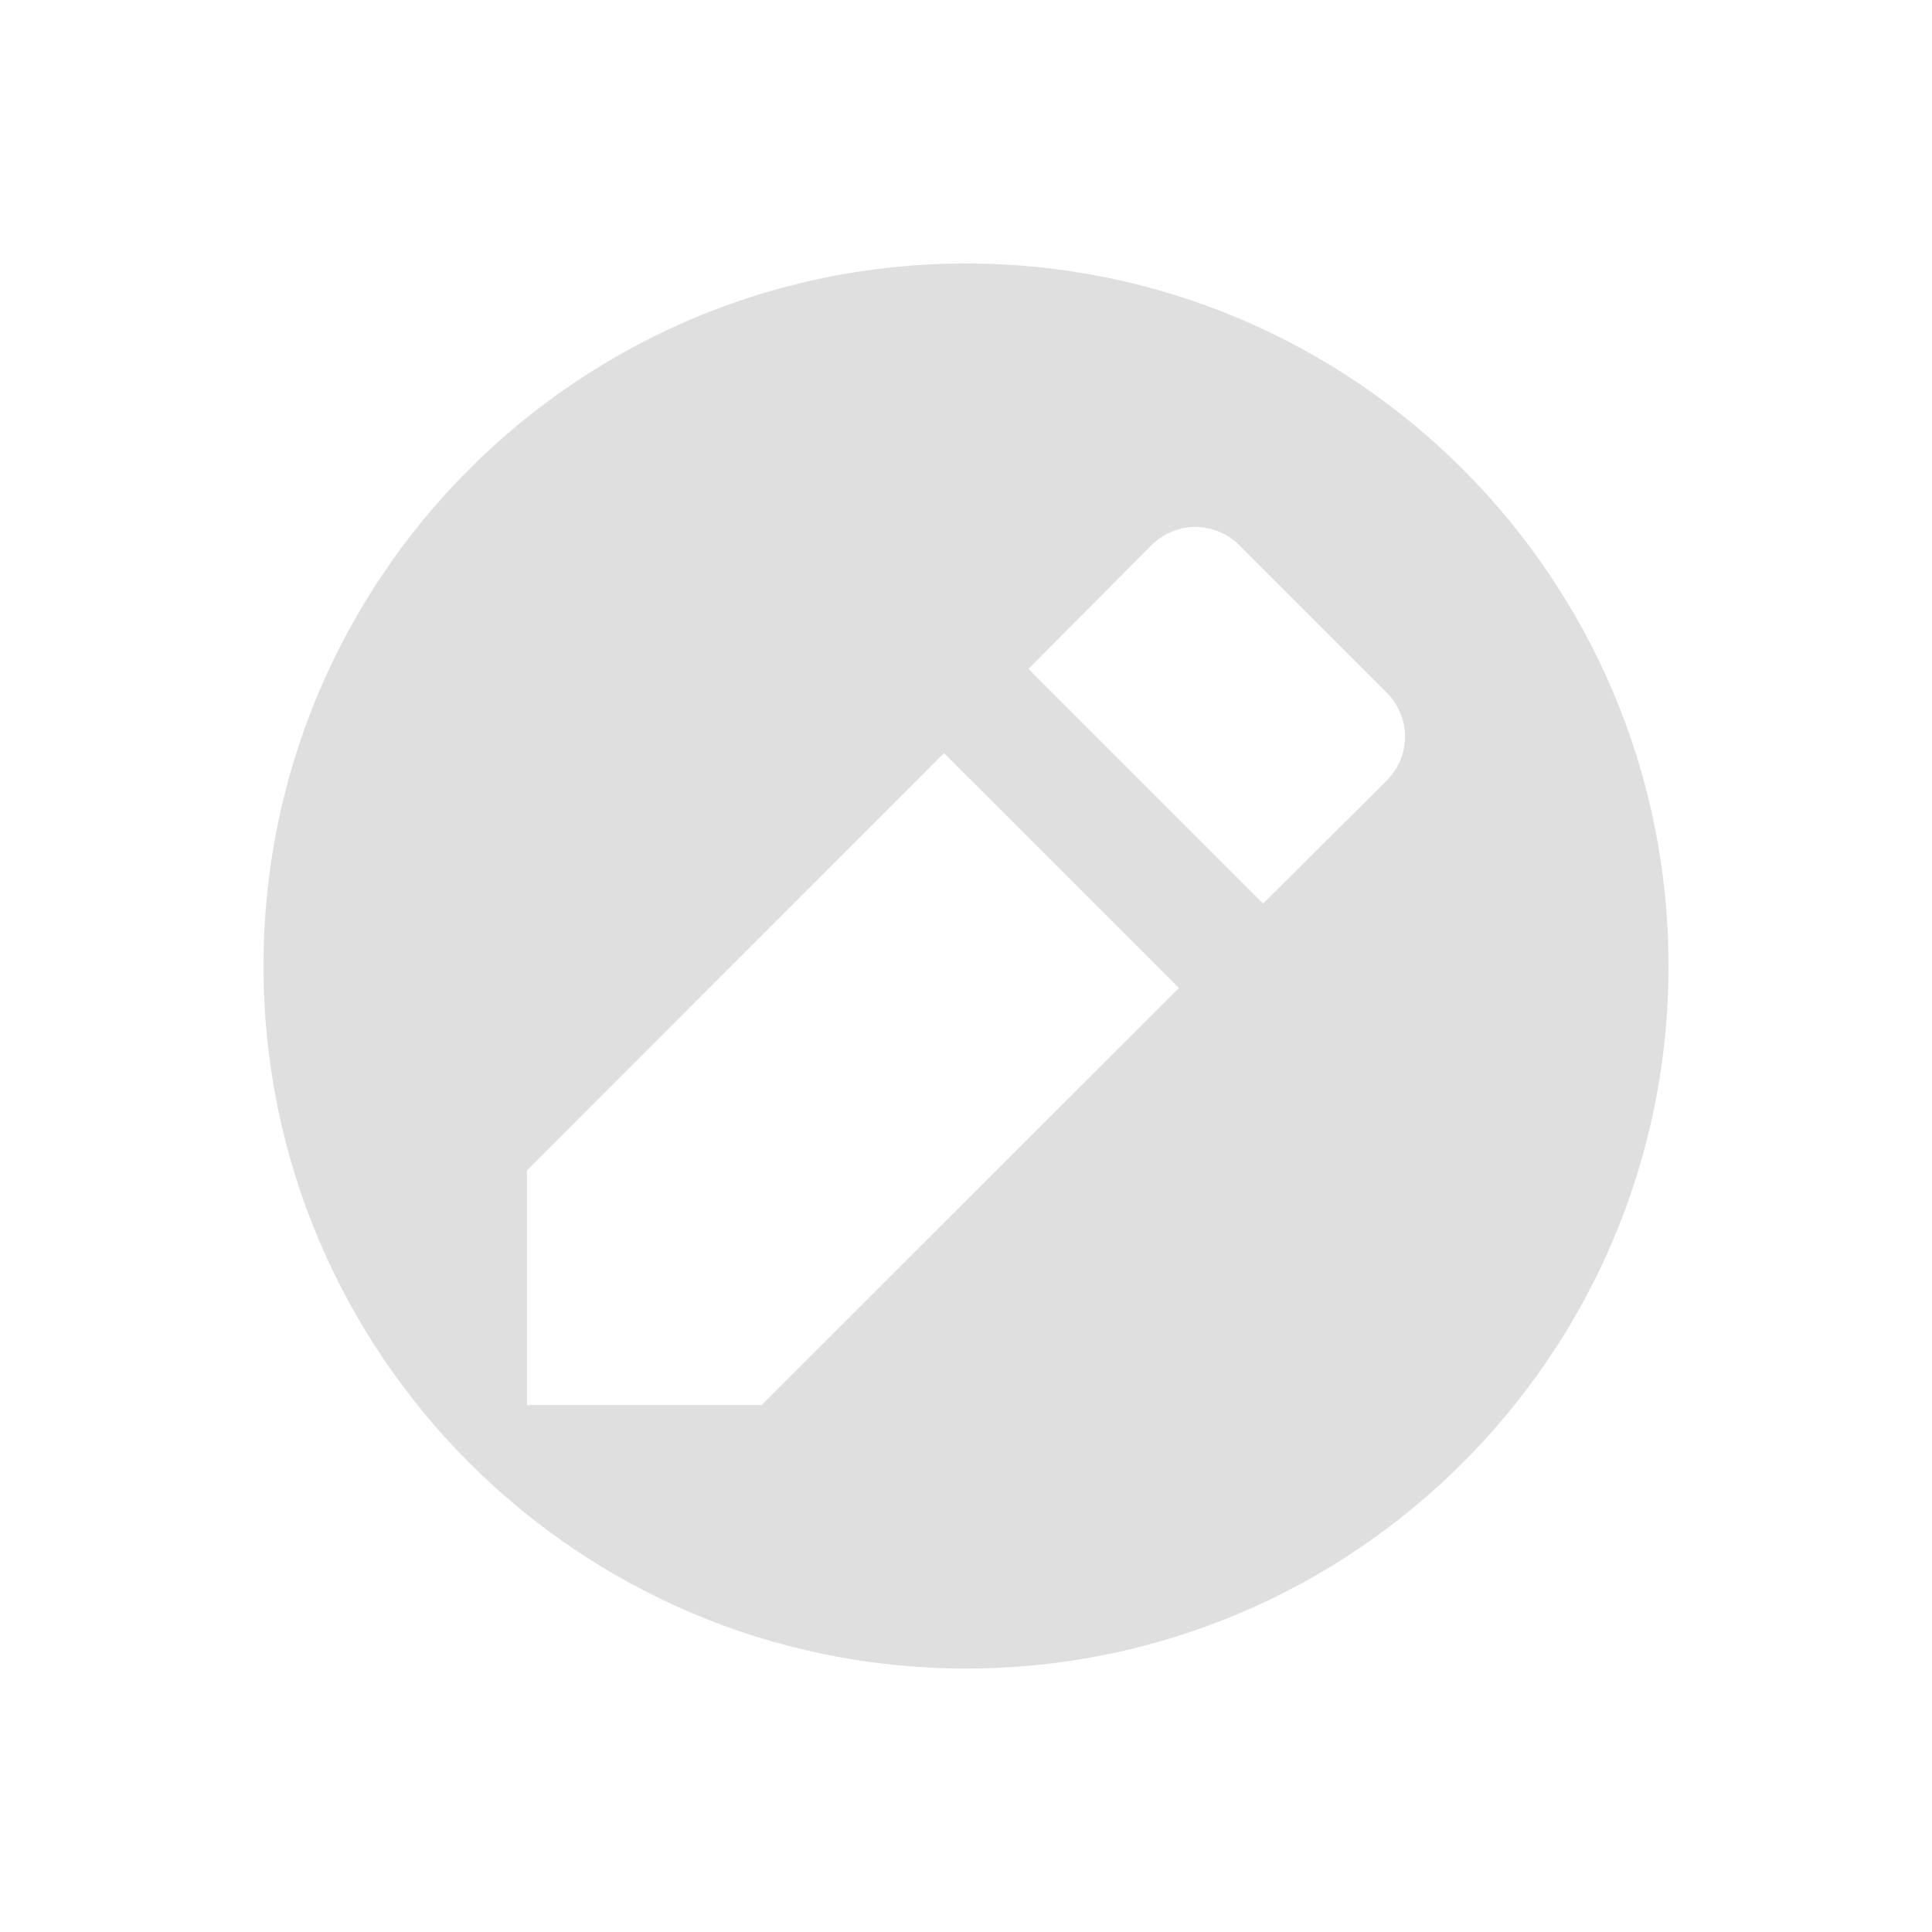
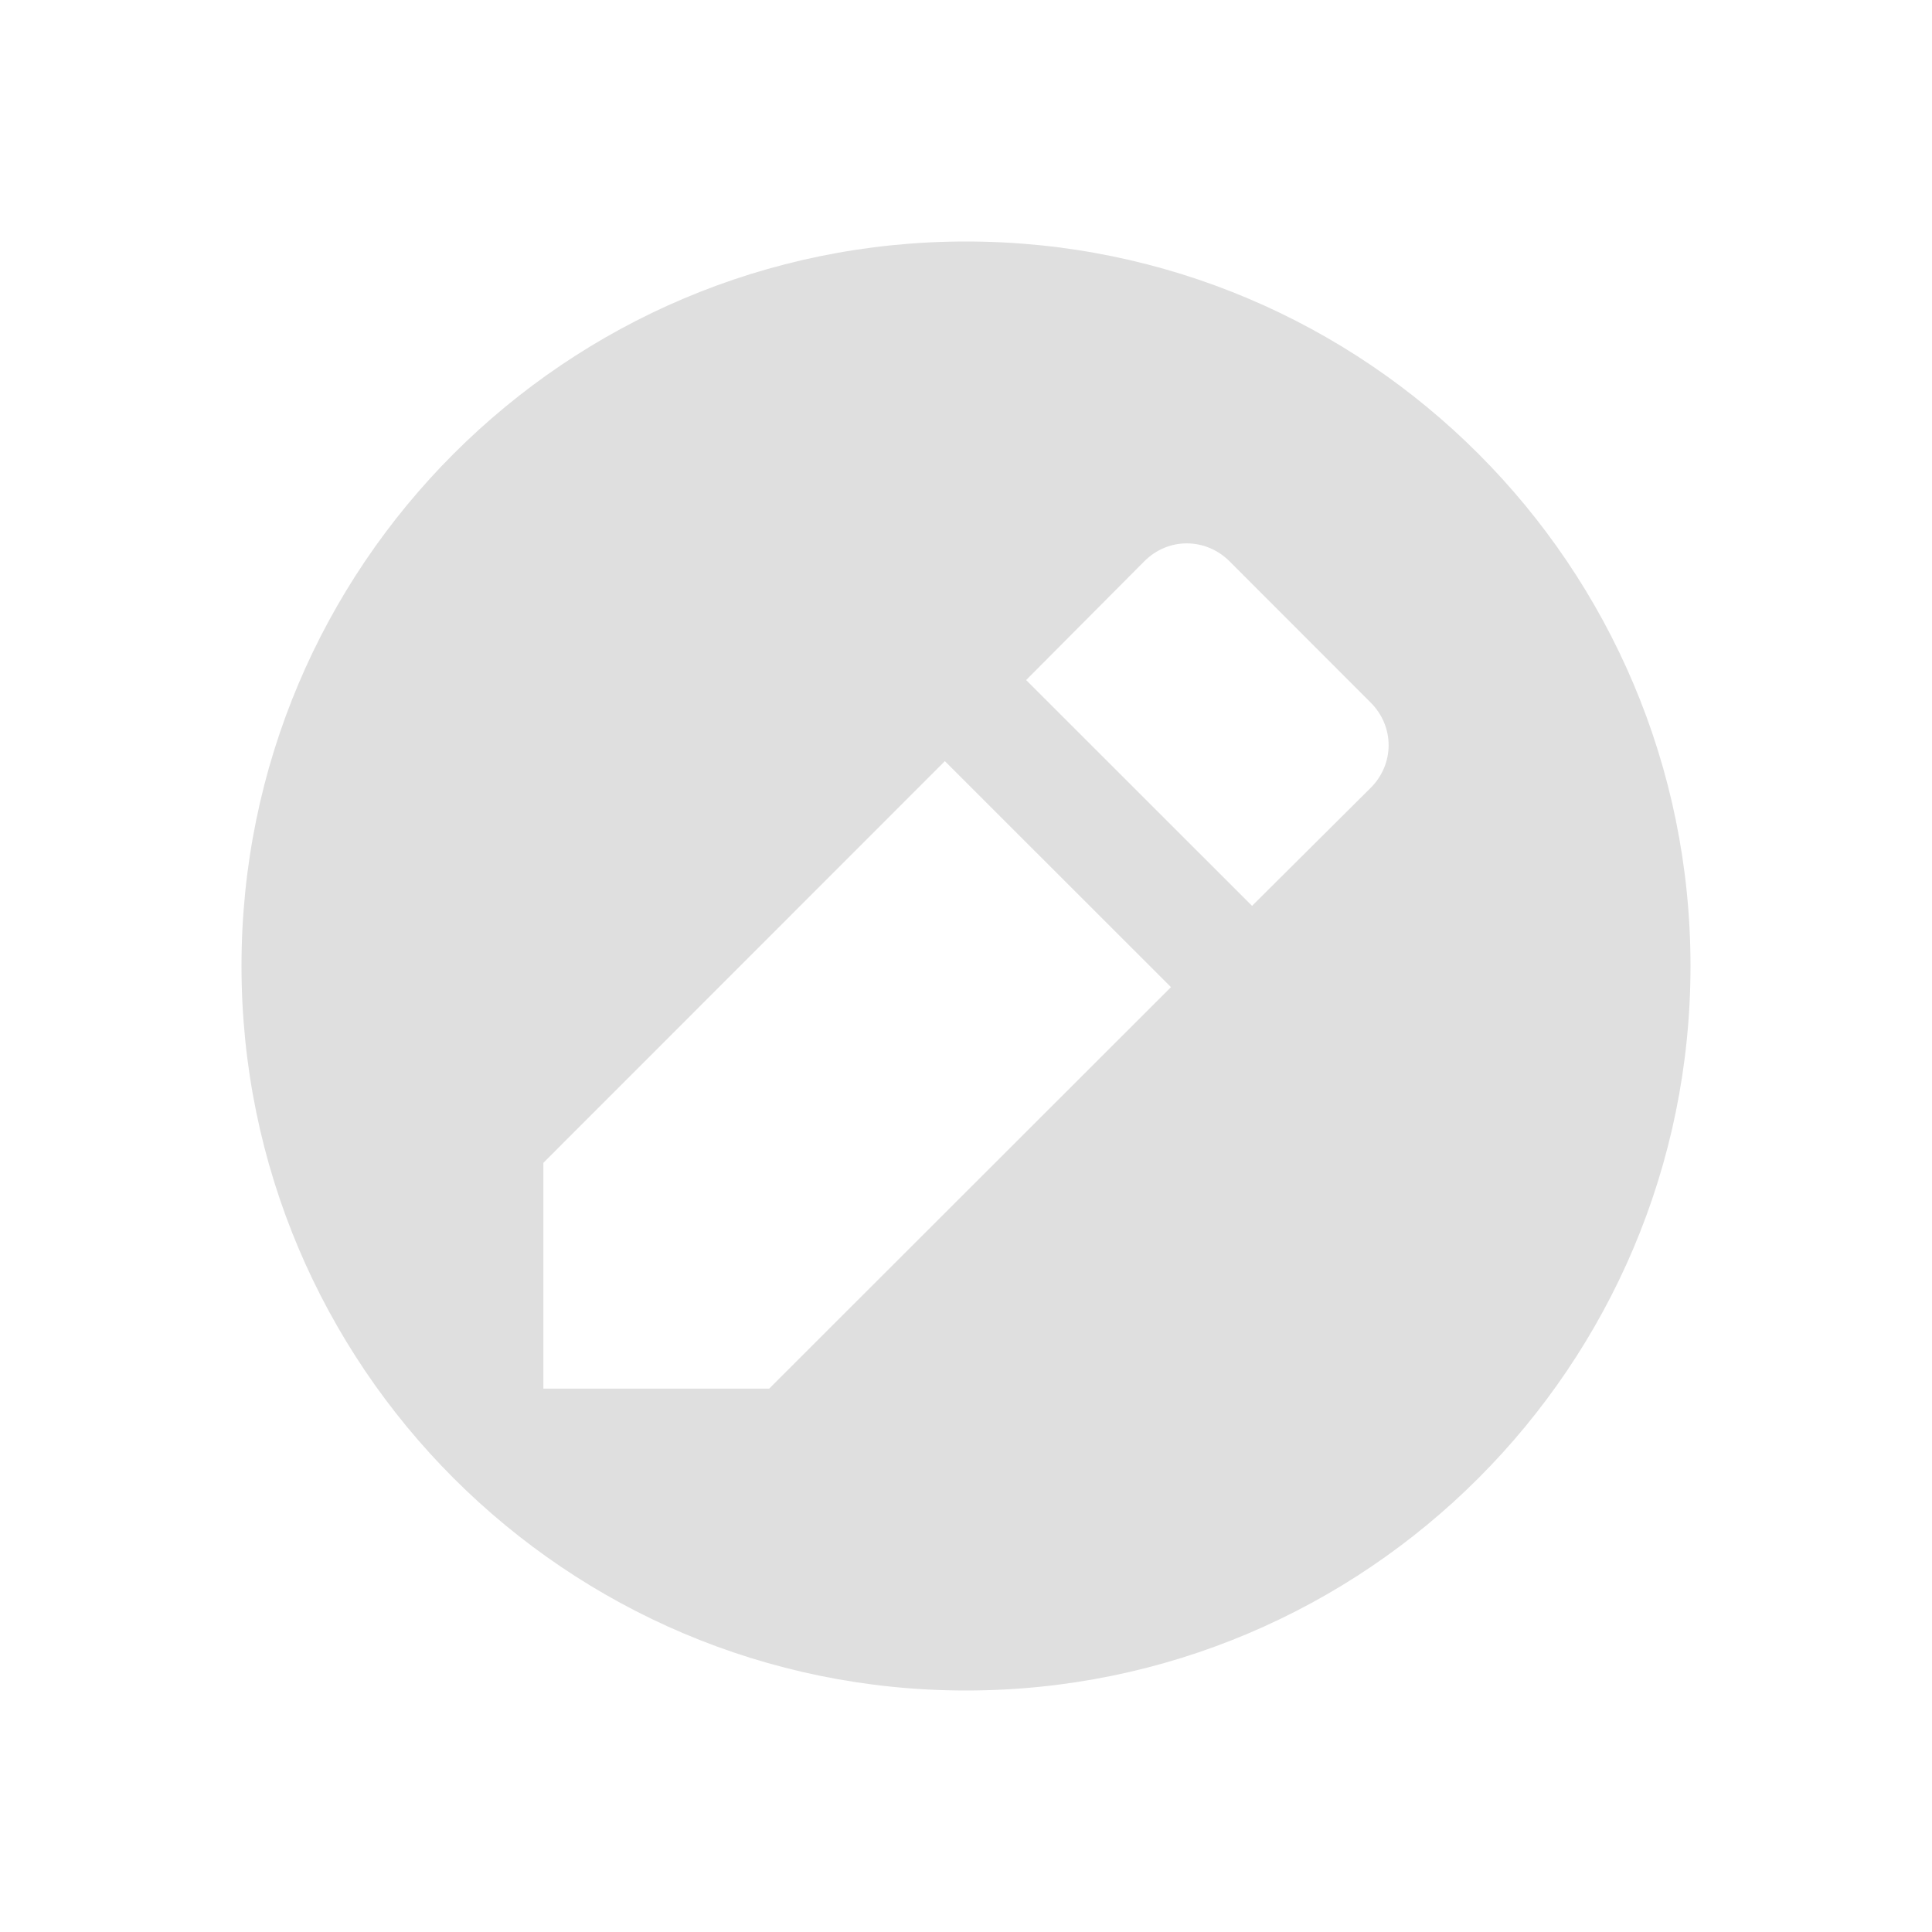
- <svg xmlns="http://www.w3.org/2000/svg" id="22-22-svg31" width="22" height="22" version="1">
-   <g id="22-22-kate">
+ <svg xmlns="http://www.w3.org/2000/svg" id="22-22-svg31" width="32" height="32" version="1">
+   <defs id="defs9" />
+   <g id="22-22-kate" transform="translate(32,10)">
    <rect style="opacity:0.001" id="22-22-rect2" width="22" height="22" x="0" y="0" />
    <g id="22-22-g6" transform="translate(3,-3)">
      <path style="fill:#dfdfdf" id="22-22-path4" d="m 11,3 a 8,8 0 0 0 -8,8 8,8 0 0 0 8,8 8,8 0 0 0 8,-8 8,8 0 0 0 -8,-8 z m 2.611,3 c 0.182,0 0.365,0.072 0.506,0.213 l 1.67,1.67 c 0.283,0.283 0.283,0.727 0,1.01 L 14.383,10.289 11.711,7.617 13.107,6.213 C 13.249,6.072 13.429,6 13.611,6 Z M 10.75,8.576 13.424,11.25 8.672,16 H 6 v -2.672 z" transform="translate(-3,3)" />
    </g>
  </g>
+   <g id="kate">
+     <rect y="0" x="0" height="32" width="32" id="rect818" style="opacity:0.001;stroke-width:1.455" />
+     <path id="path834" d="M 16 4 A 12 12 0 0 0 4 16 A 12 12 0 0 0 16 28 A 12 12 0 0 0 28 16 A 12 12 0 0 0 16 4 z M 19.656 9 C 19.911 9 20.167 9.099 20.365 9.297 L 22.703 11.637 C 23.099 12.033 23.099 12.653 22.703 13.049 L 20.738 15.004 L 16.996 11.264 L 18.953 9.297 C 19.151 9.099 19.401 9 19.656 9 z M 15.65 12.607 L 19.395 16.35 L 12.74 23 L 9 23 L 9 19.26 L 15.65 12.607 z " style="fill:#dfdfdf;stroke-width:1.5" />
+   </g>
</svg>
